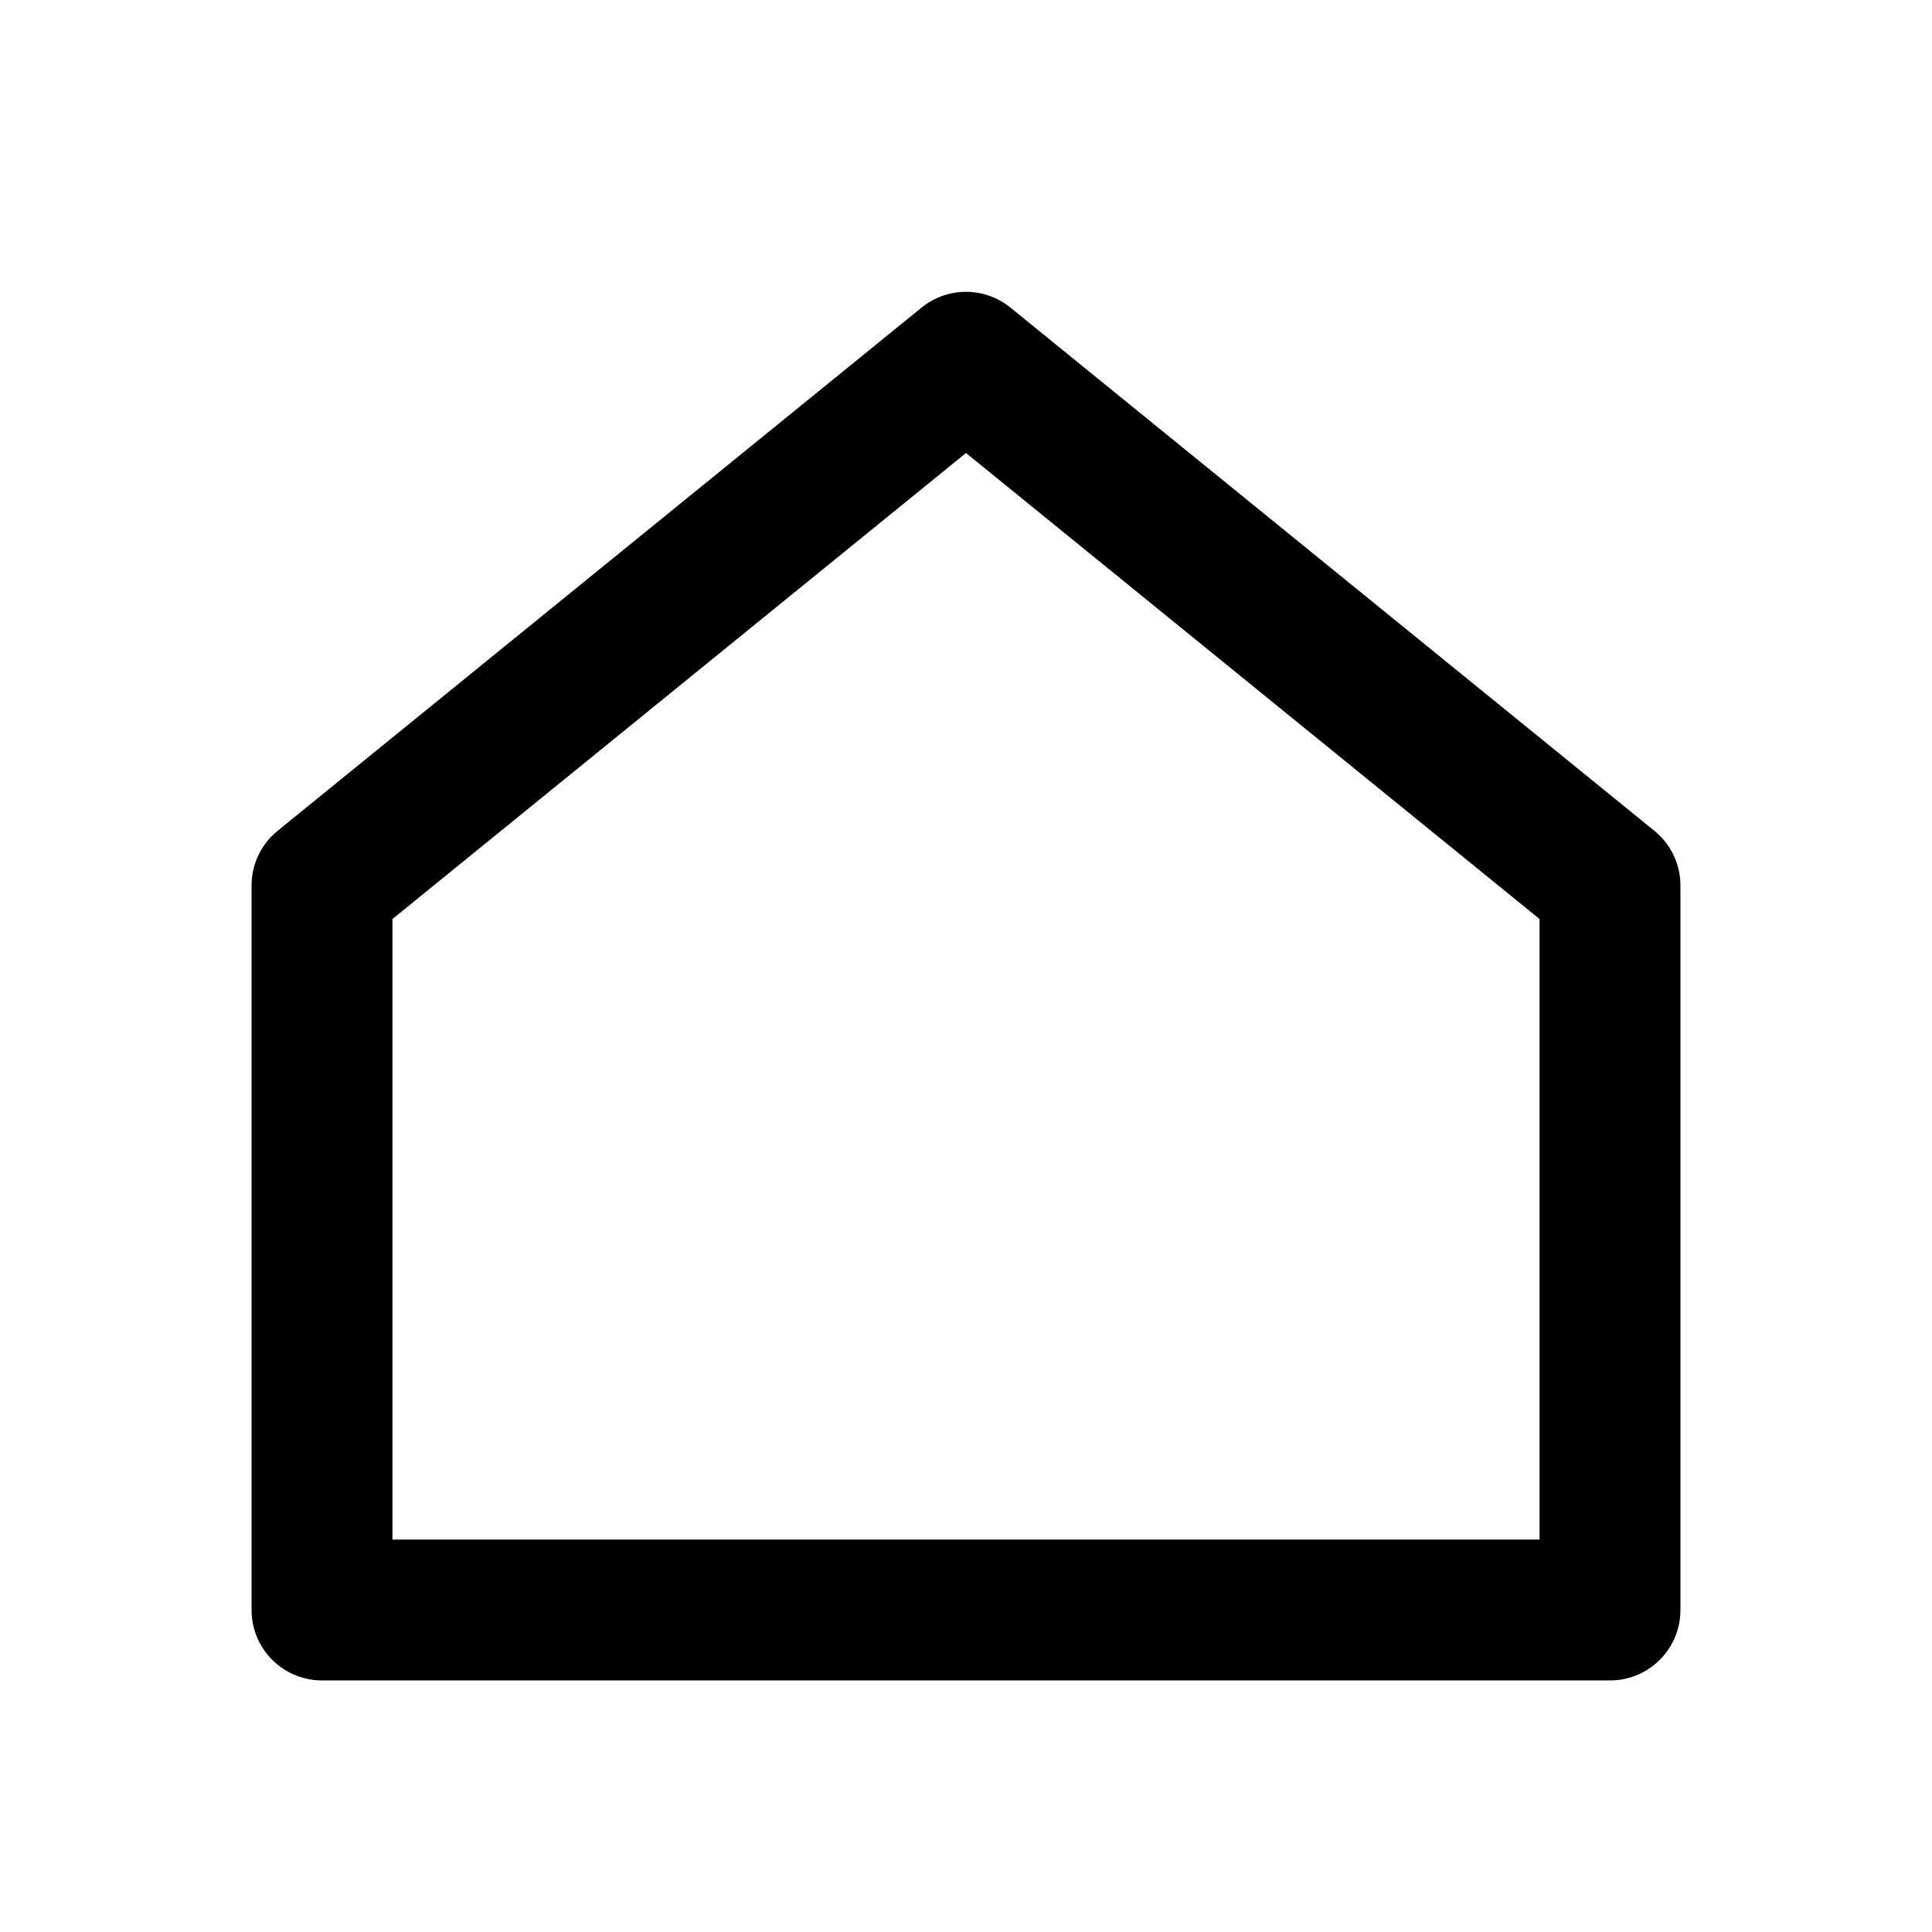
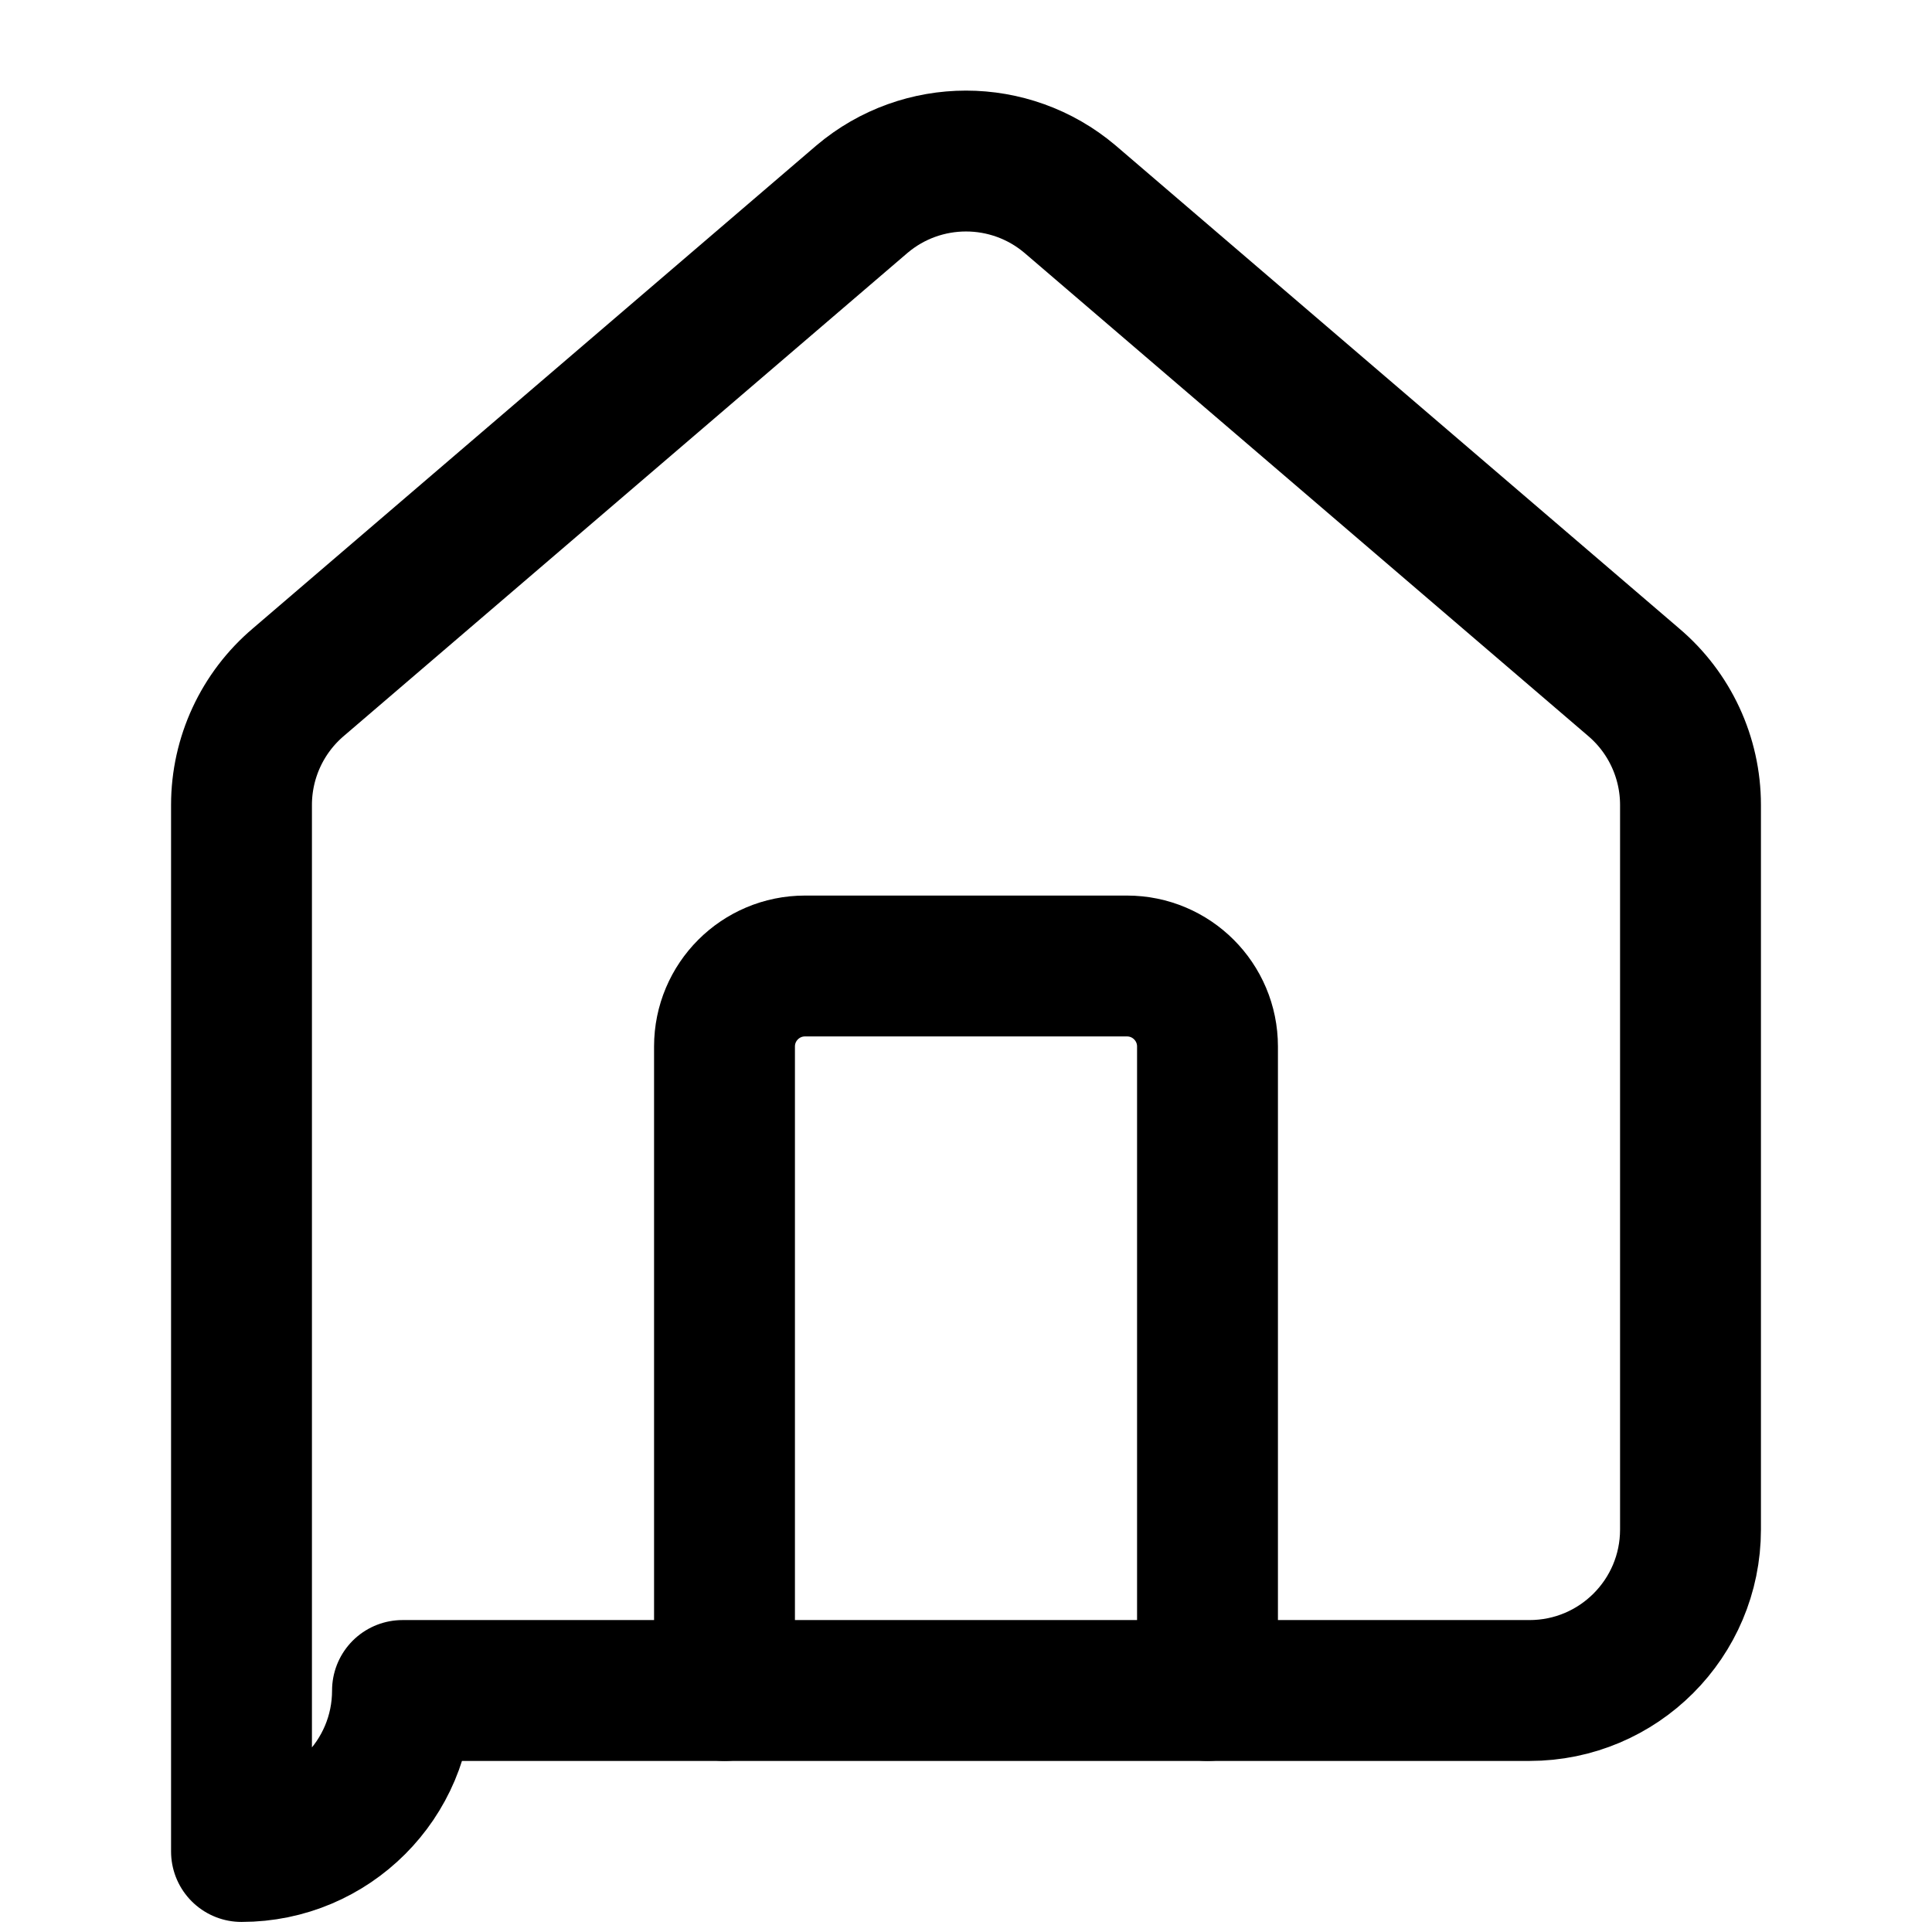
<svg xmlns="http://www.w3.org/2000/svg" width="24" height="24" viewBox="0 0 24 24" fill="none" stroke="currentColor" stroke-width="1.75" stroke-linecap="round" stroke-linejoin="round">
-   <path d="M4 11l8-6.5L20 11v9H4z" />
+   <path d="M15 21v-8a1 1 0 0 0-1-1h-4a1 1 0 0 0-1 1v8" />
+   <path d="M3 10a2 2 0 0 1 .709-1.528l7-5.999a2 2 0 0 1 2.582 0l7 5.999A2 2 0 0 1 21 10v9a2 2 0 0 1-2 2H5a2 2 0 0 1-2 2z" />
</svg>
